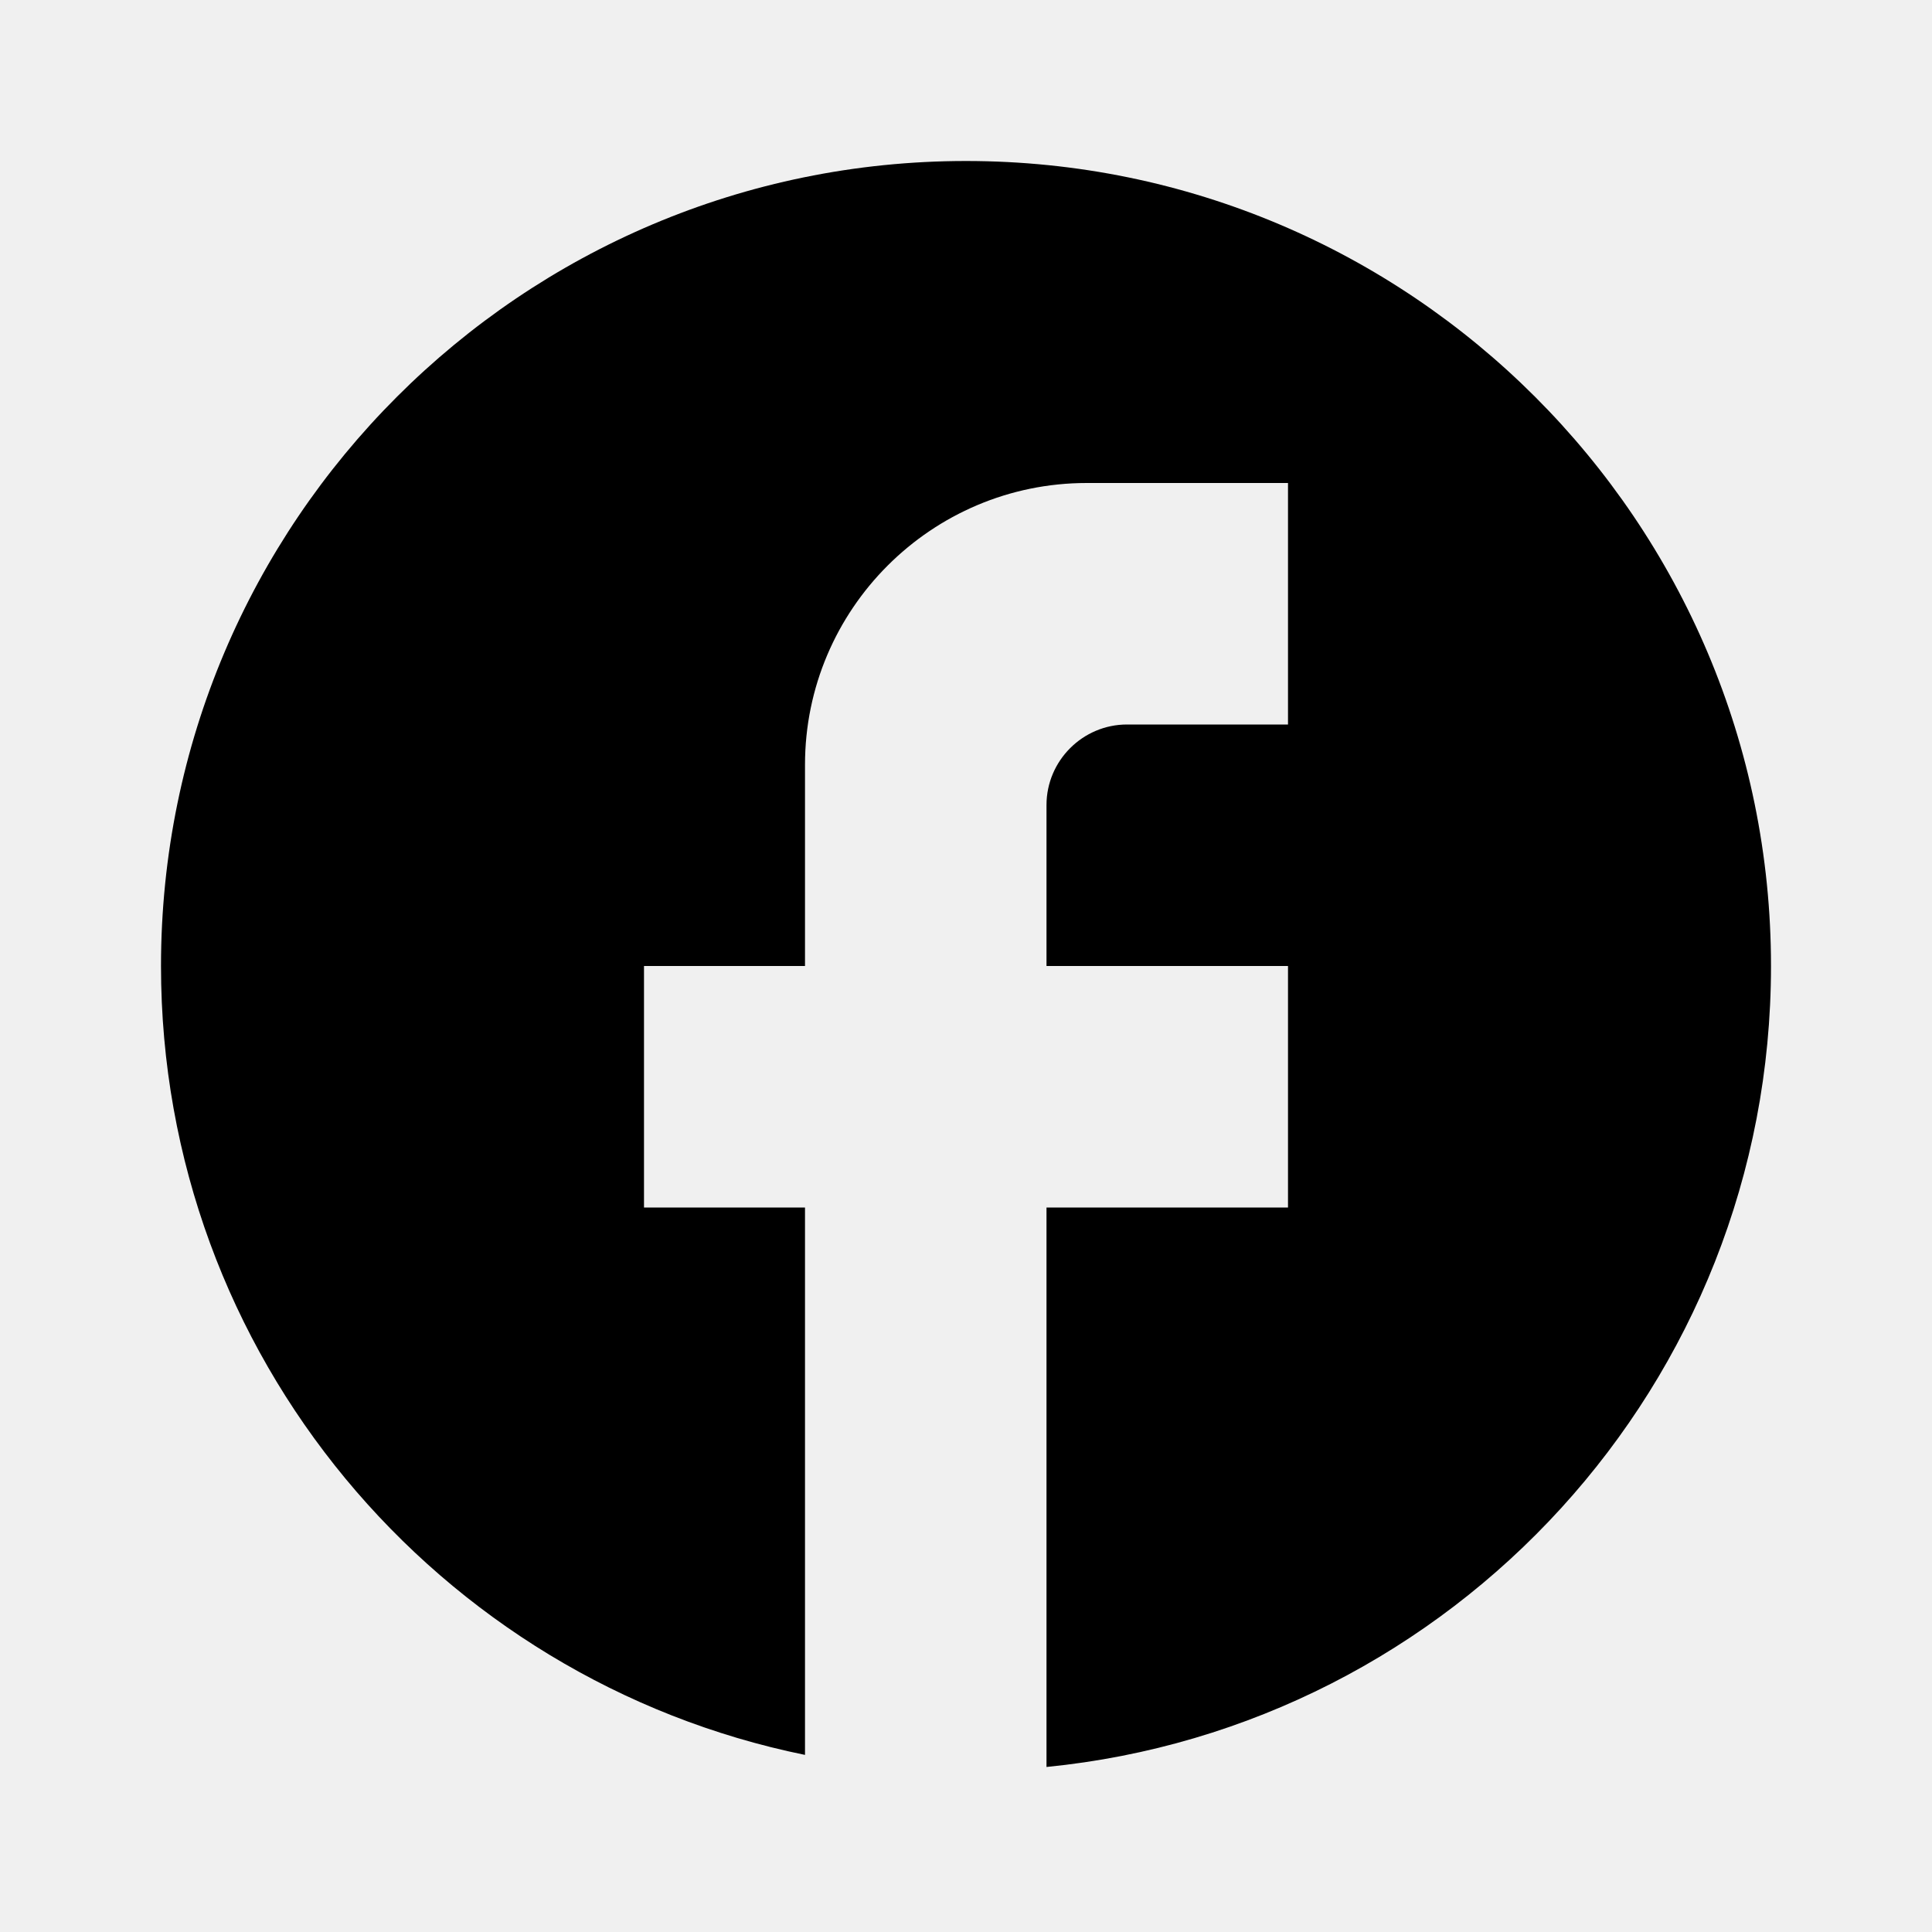
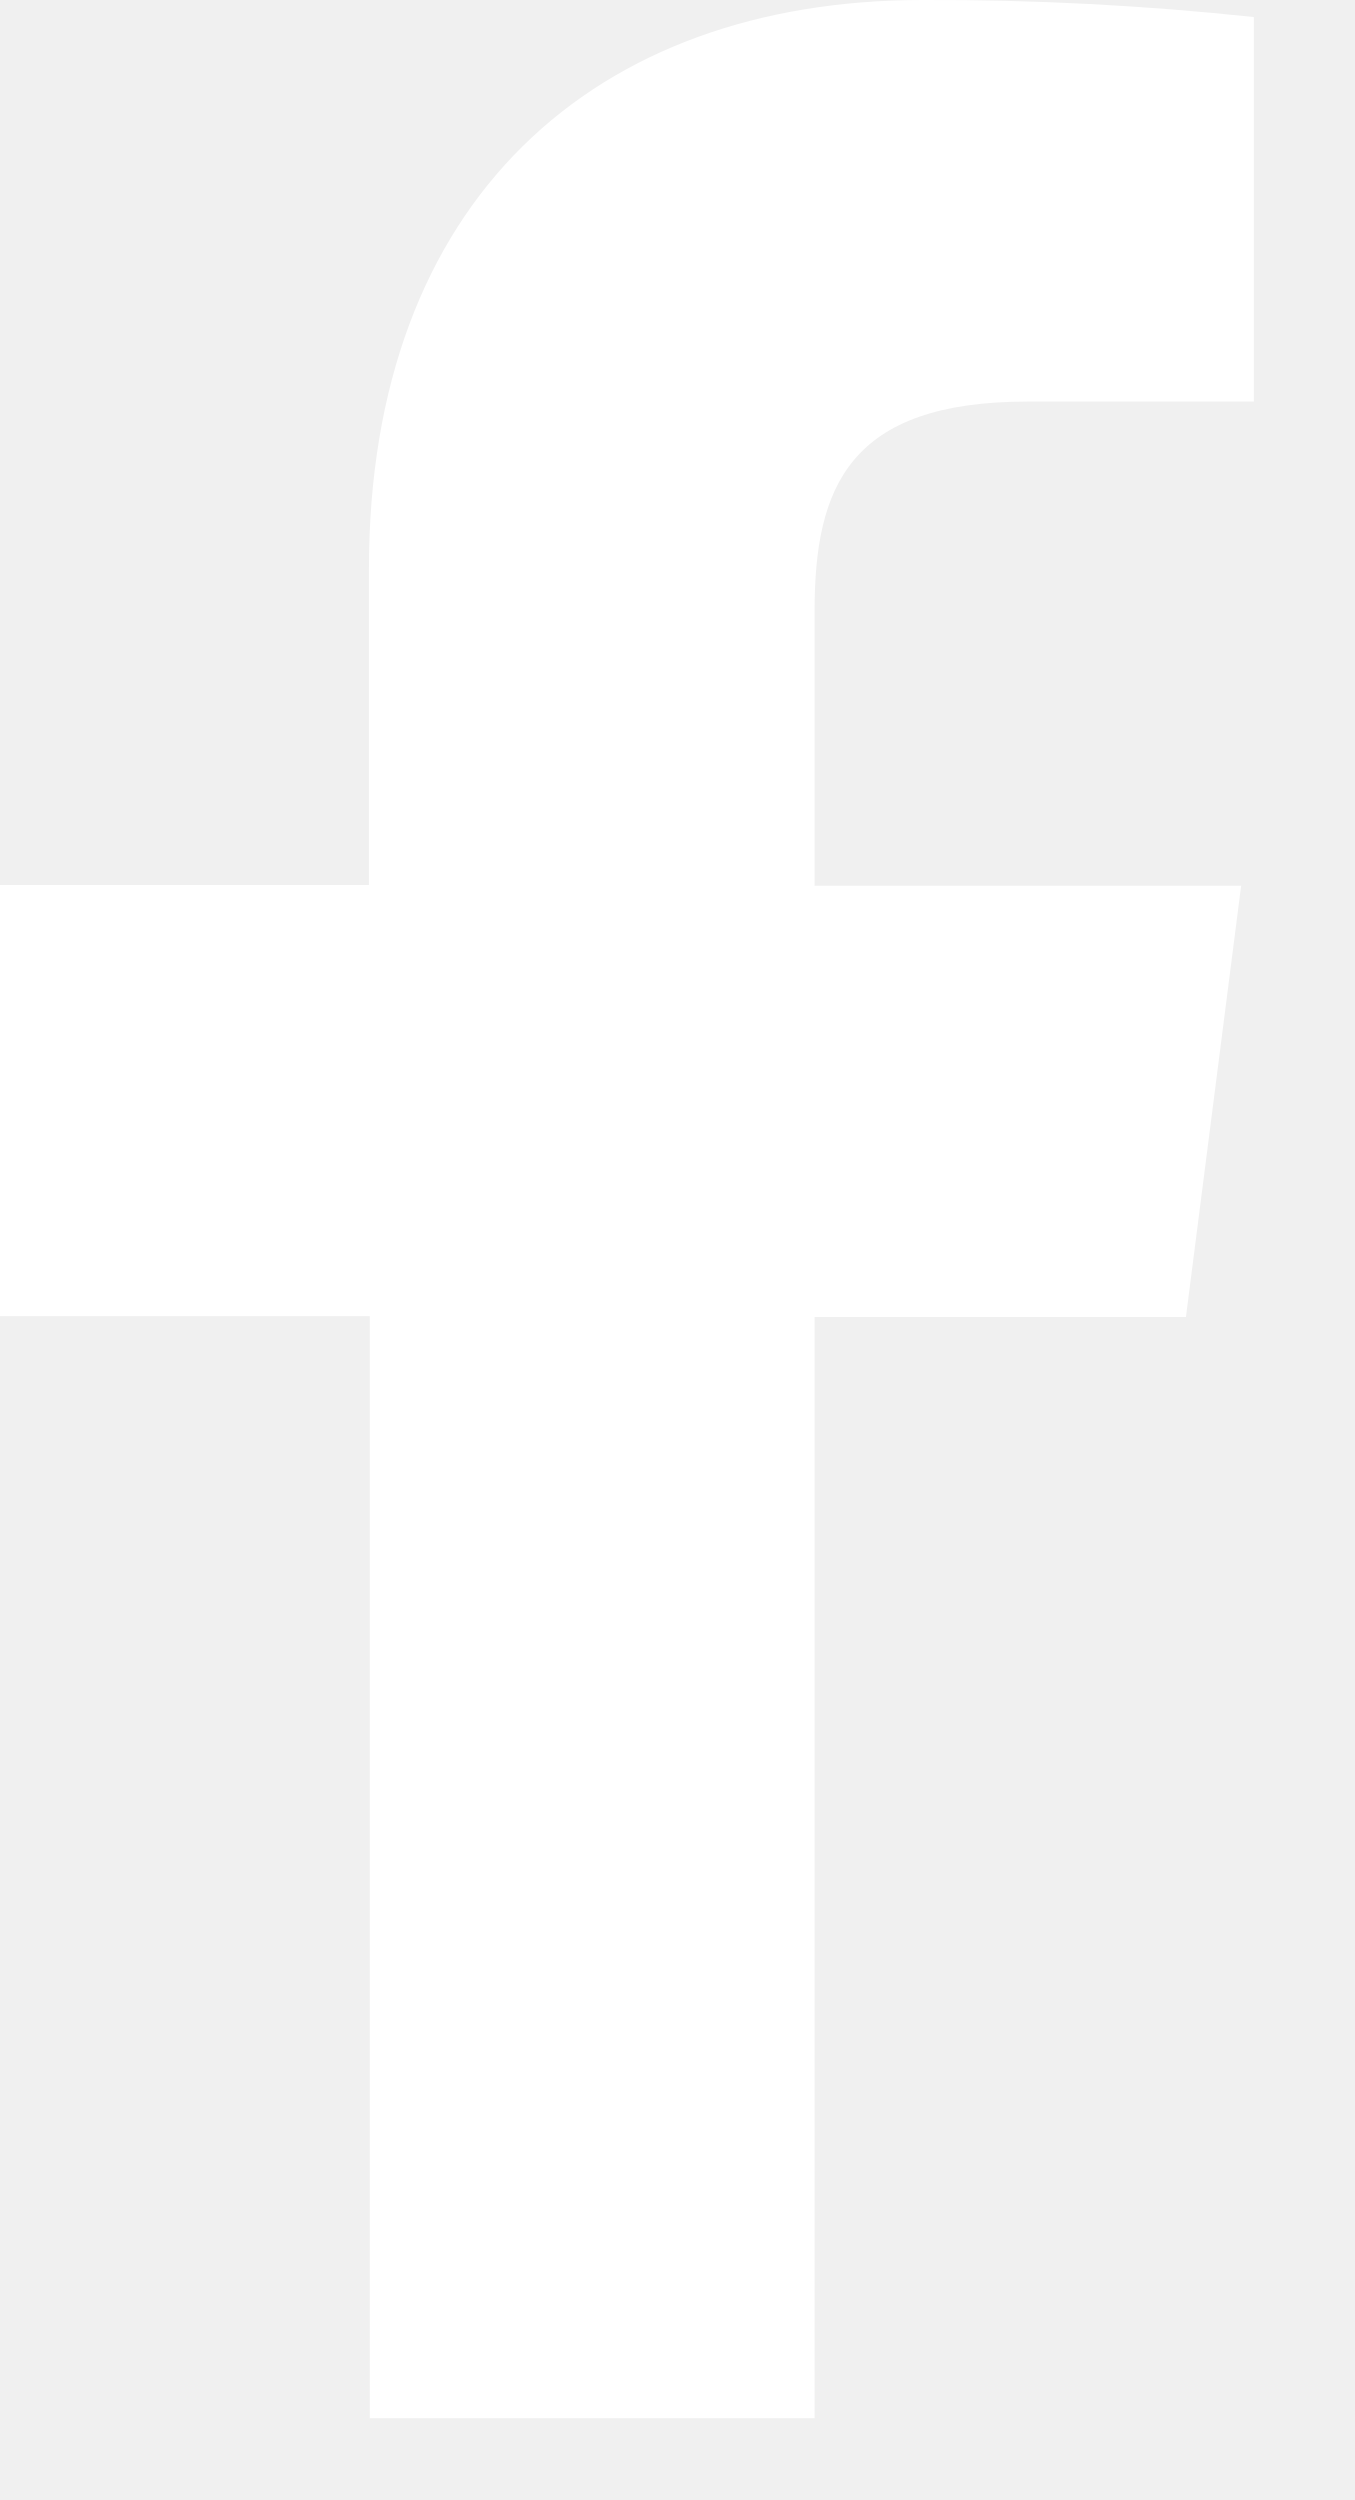
- <svg xmlns="http://www.w3.org/2000/svg" enable-background="new 0 0 24 24" height="24" viewBox="0 0 24 24" width="24">
-   <rect fill="none" height="24" width="24" />
-   <path d="M22,12c0-5.52-4.48-10-10-10S2,6.48,2,12c0,4.84,3.44,8.87,8,9.8V15H8v-3h2V9.5C10,7.57,11.57,6,13.5,6H16v3h-2 c-0.55,0-1,0.45-1,1v2h3v3h-3v6.95C18.05,21.45,22,17.19,22,12z" />
+ <svg xmlns="http://www.w3.org/2000/svg" width="13" height="24" viewBox="0 0 13 24" fill="none">
+   <path d="M7.82 23.215V12.643H11.385L11.915 8.503H7.82V5.867C7.82 4.672 8.153 3.855 9.866 3.855H12.037V0.164C10.981 0.051 9.919 -0.004 8.857 0C5.705 0 3.542 1.925 3.542 5.458V8.496H0V12.635H3.55V23.215H7.82Z" fill="white" />
</svg>
